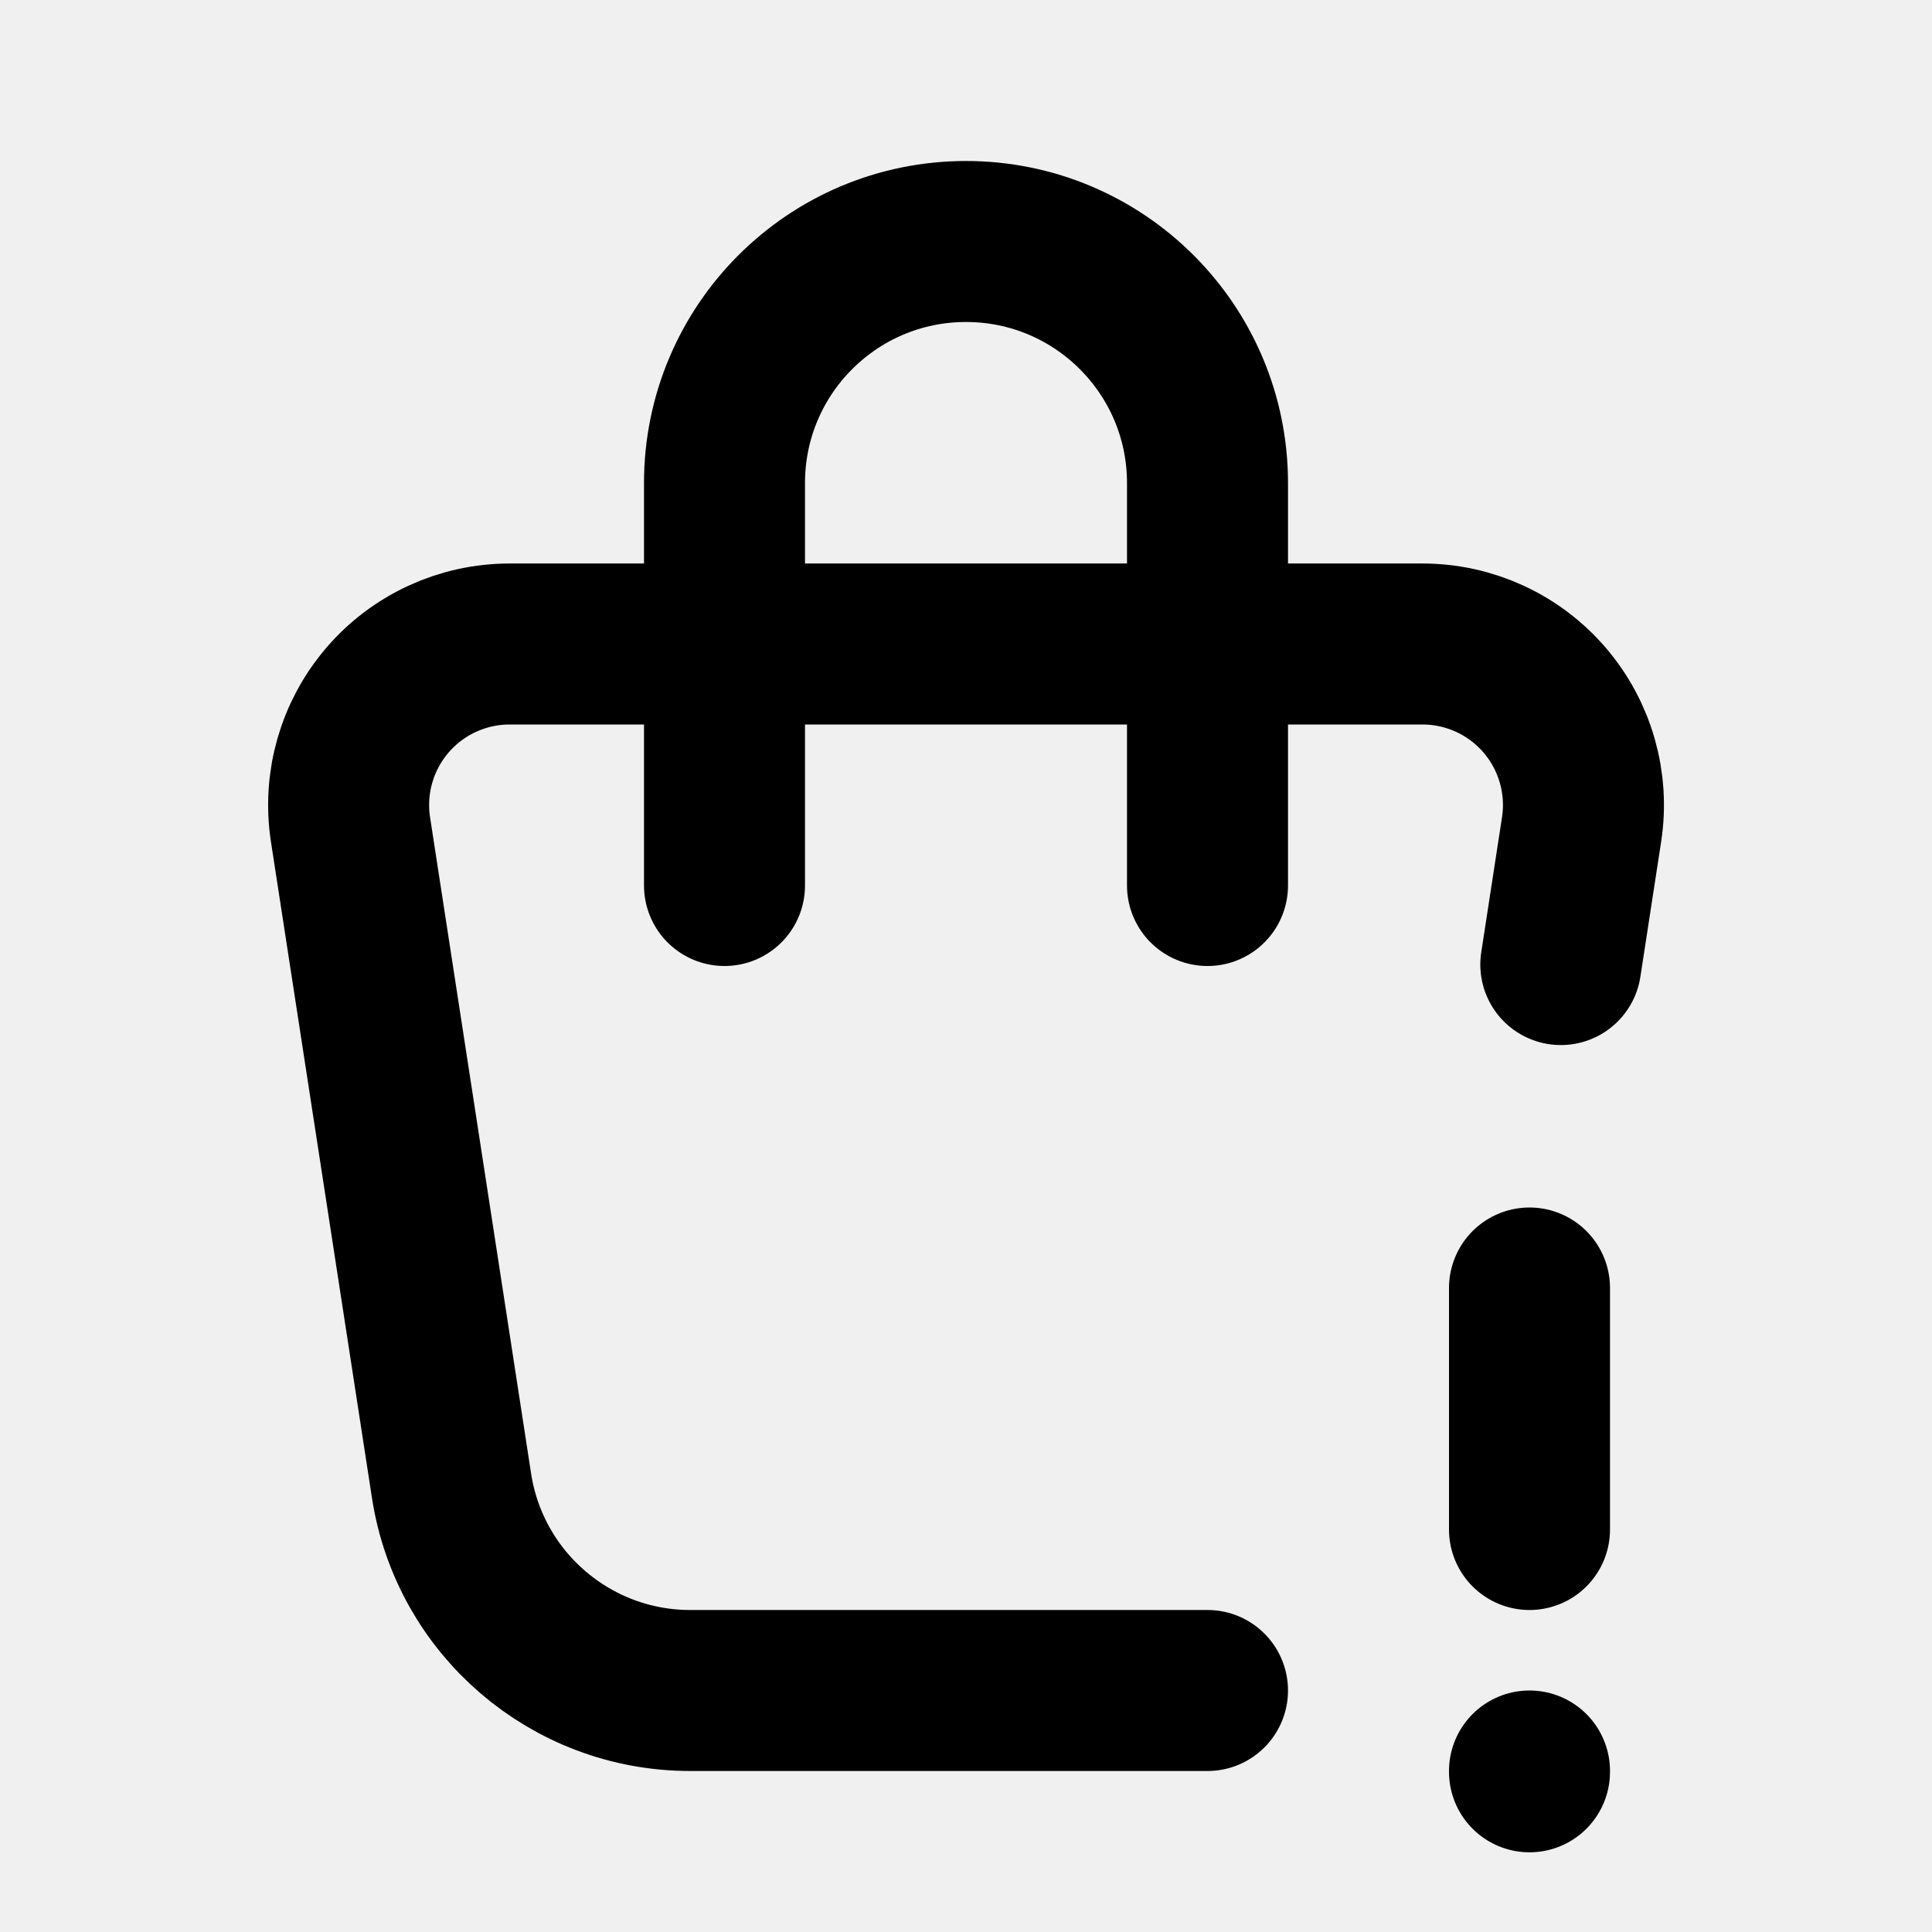
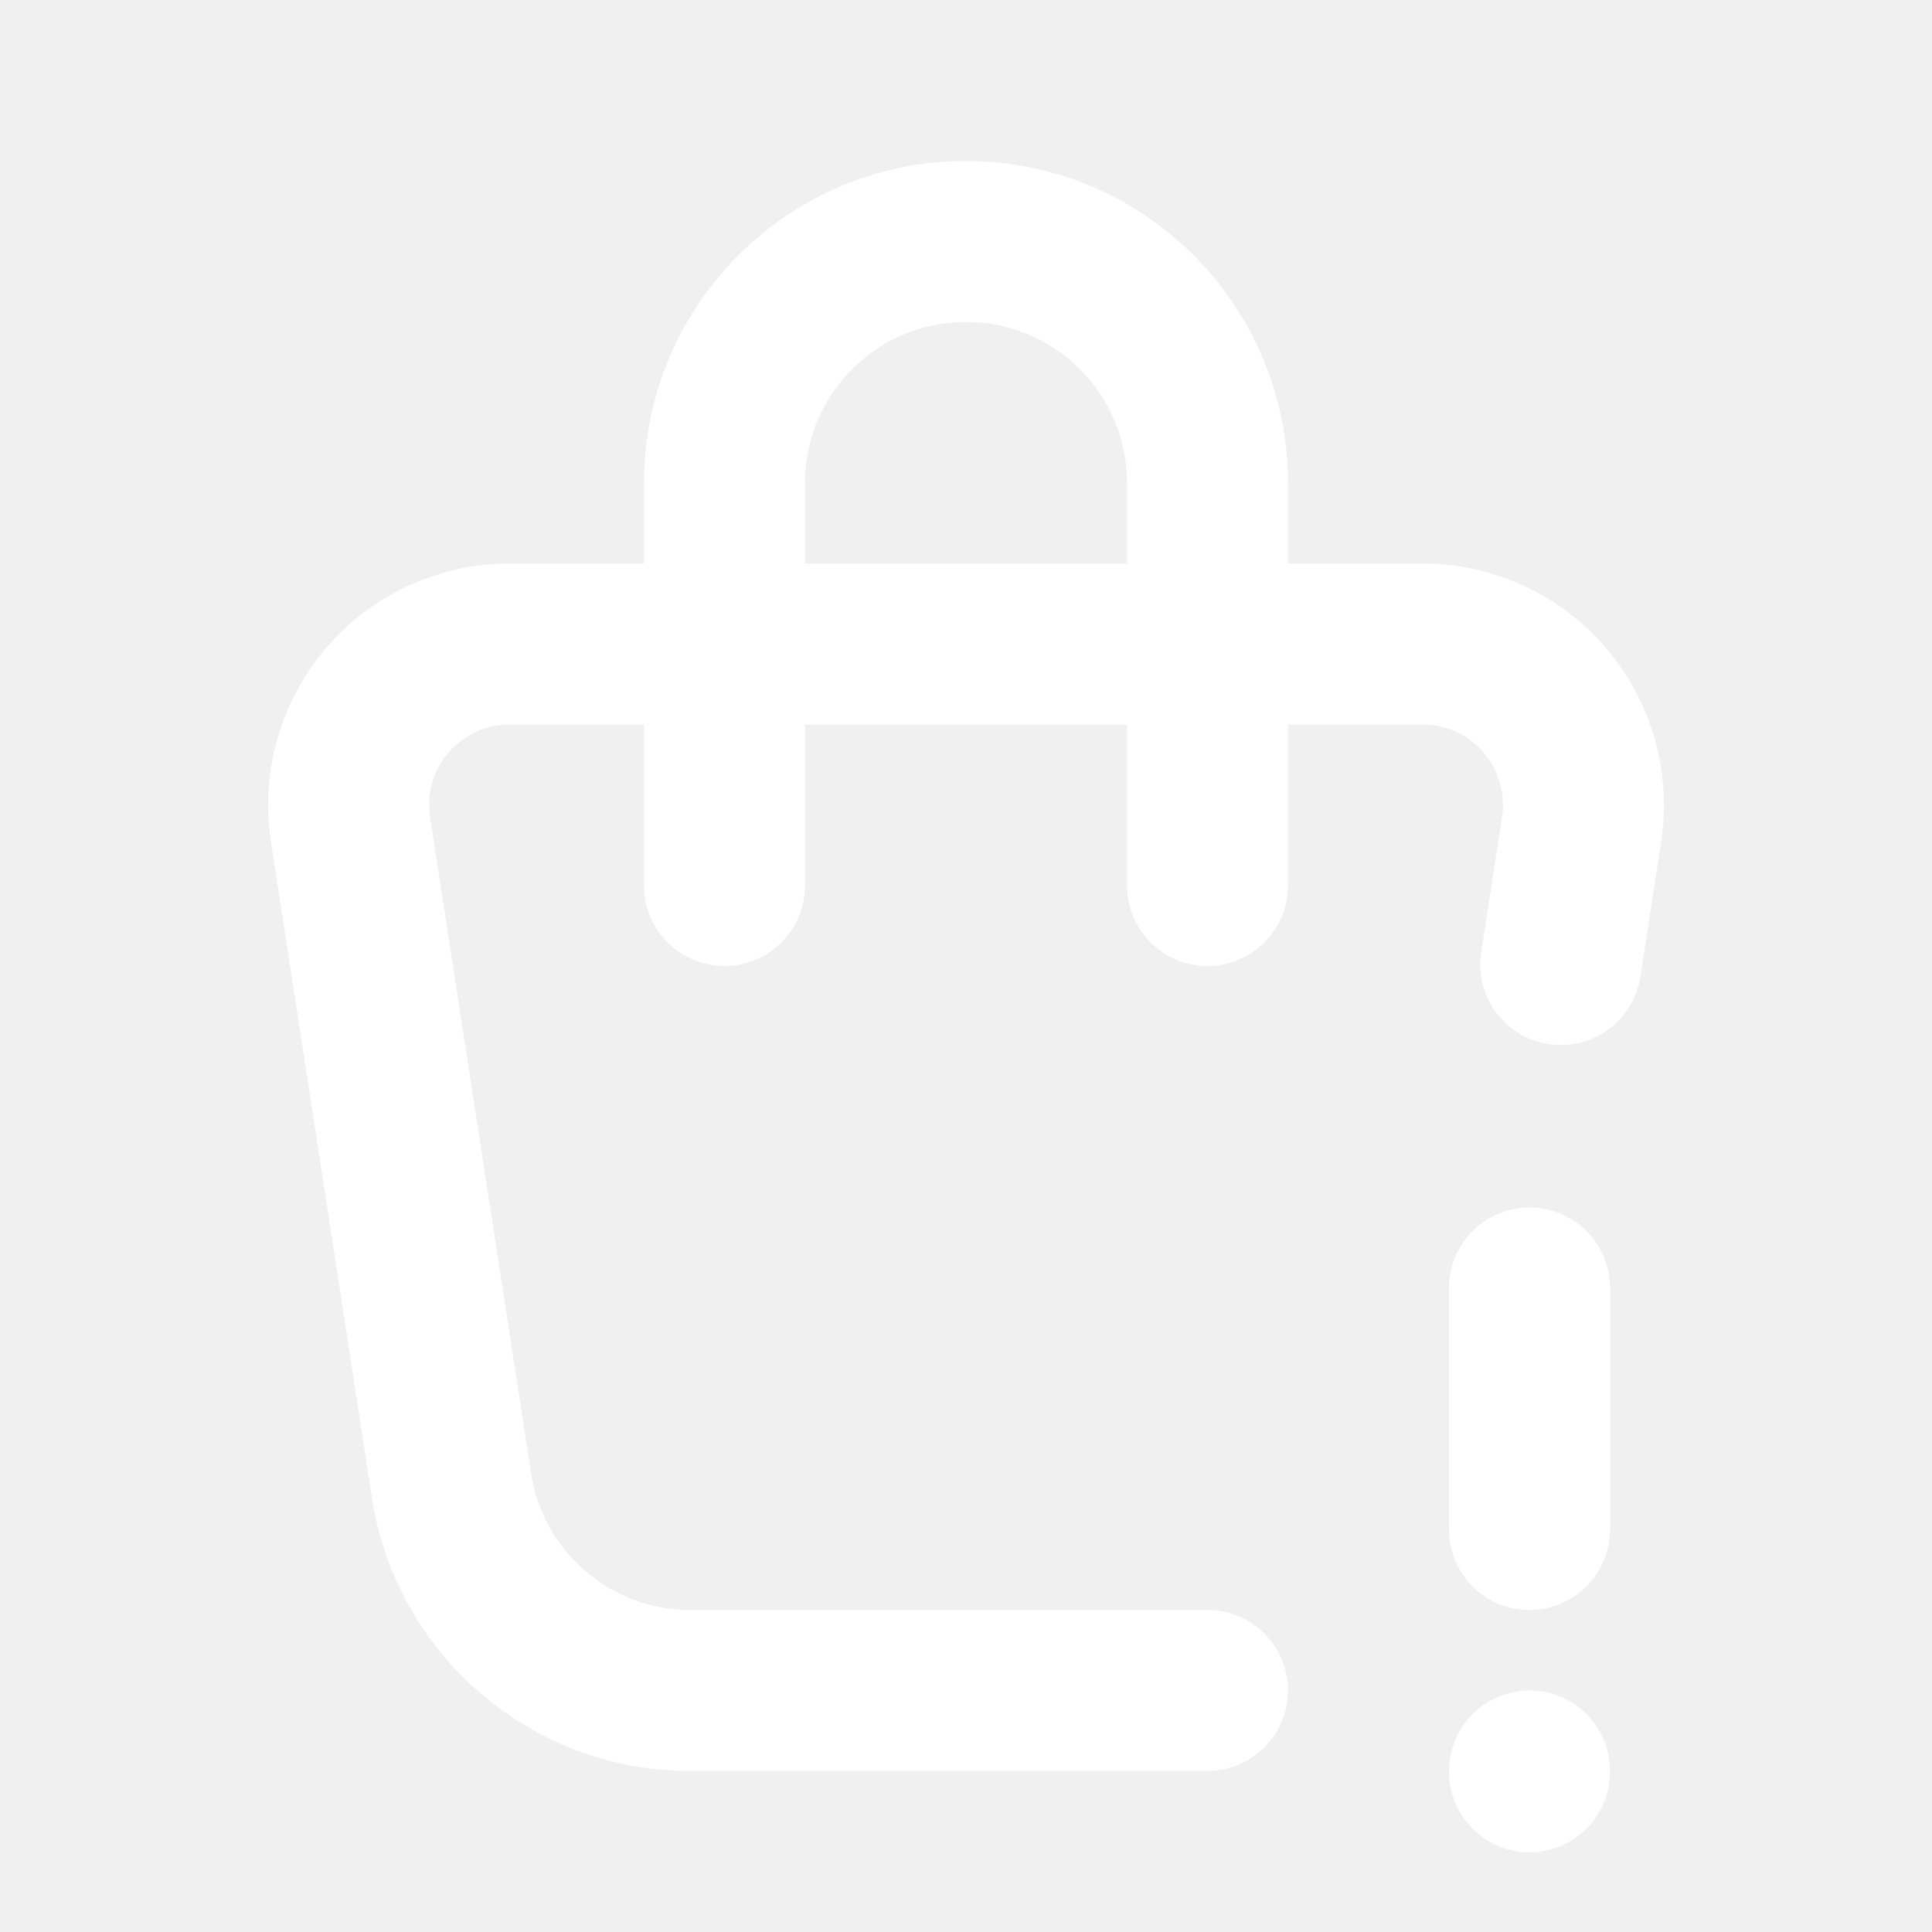
- <svg xmlns="http://www.w3.org/2000/svg" stroke="currentColor" fill="none" stroke-width="2" viewBox="0 0 24 24" stroke-linecap="round" stroke-linejoin="round" height="4rem" width="4rem">
+ <svg xmlns="http://www.w3.org/2000/svg" stroke="#fff" fill="none" stroke-width="2" viewBox="0 0 24 24" stroke-linecap="round" stroke-linejoin="round" height="4rem" width="4rem">
  <path stroke="none" d="M0 0h24v24H0z" fill="none" />
  <path d="M15 21h-6.426a3 3 0 0 1 -2.965 -2.544l-1.255 -8.152a2 2 0 0 1 1.977 -2.304h11.339a2 2 0 0 1 1.977 2.304l-.258 1.678" />
  <path d="M9 11v-5a3 3 0 0 1 6 0v5" />
  <path d="M19 16v3" />
  <path d="M19 22v.01" />
</svg>
